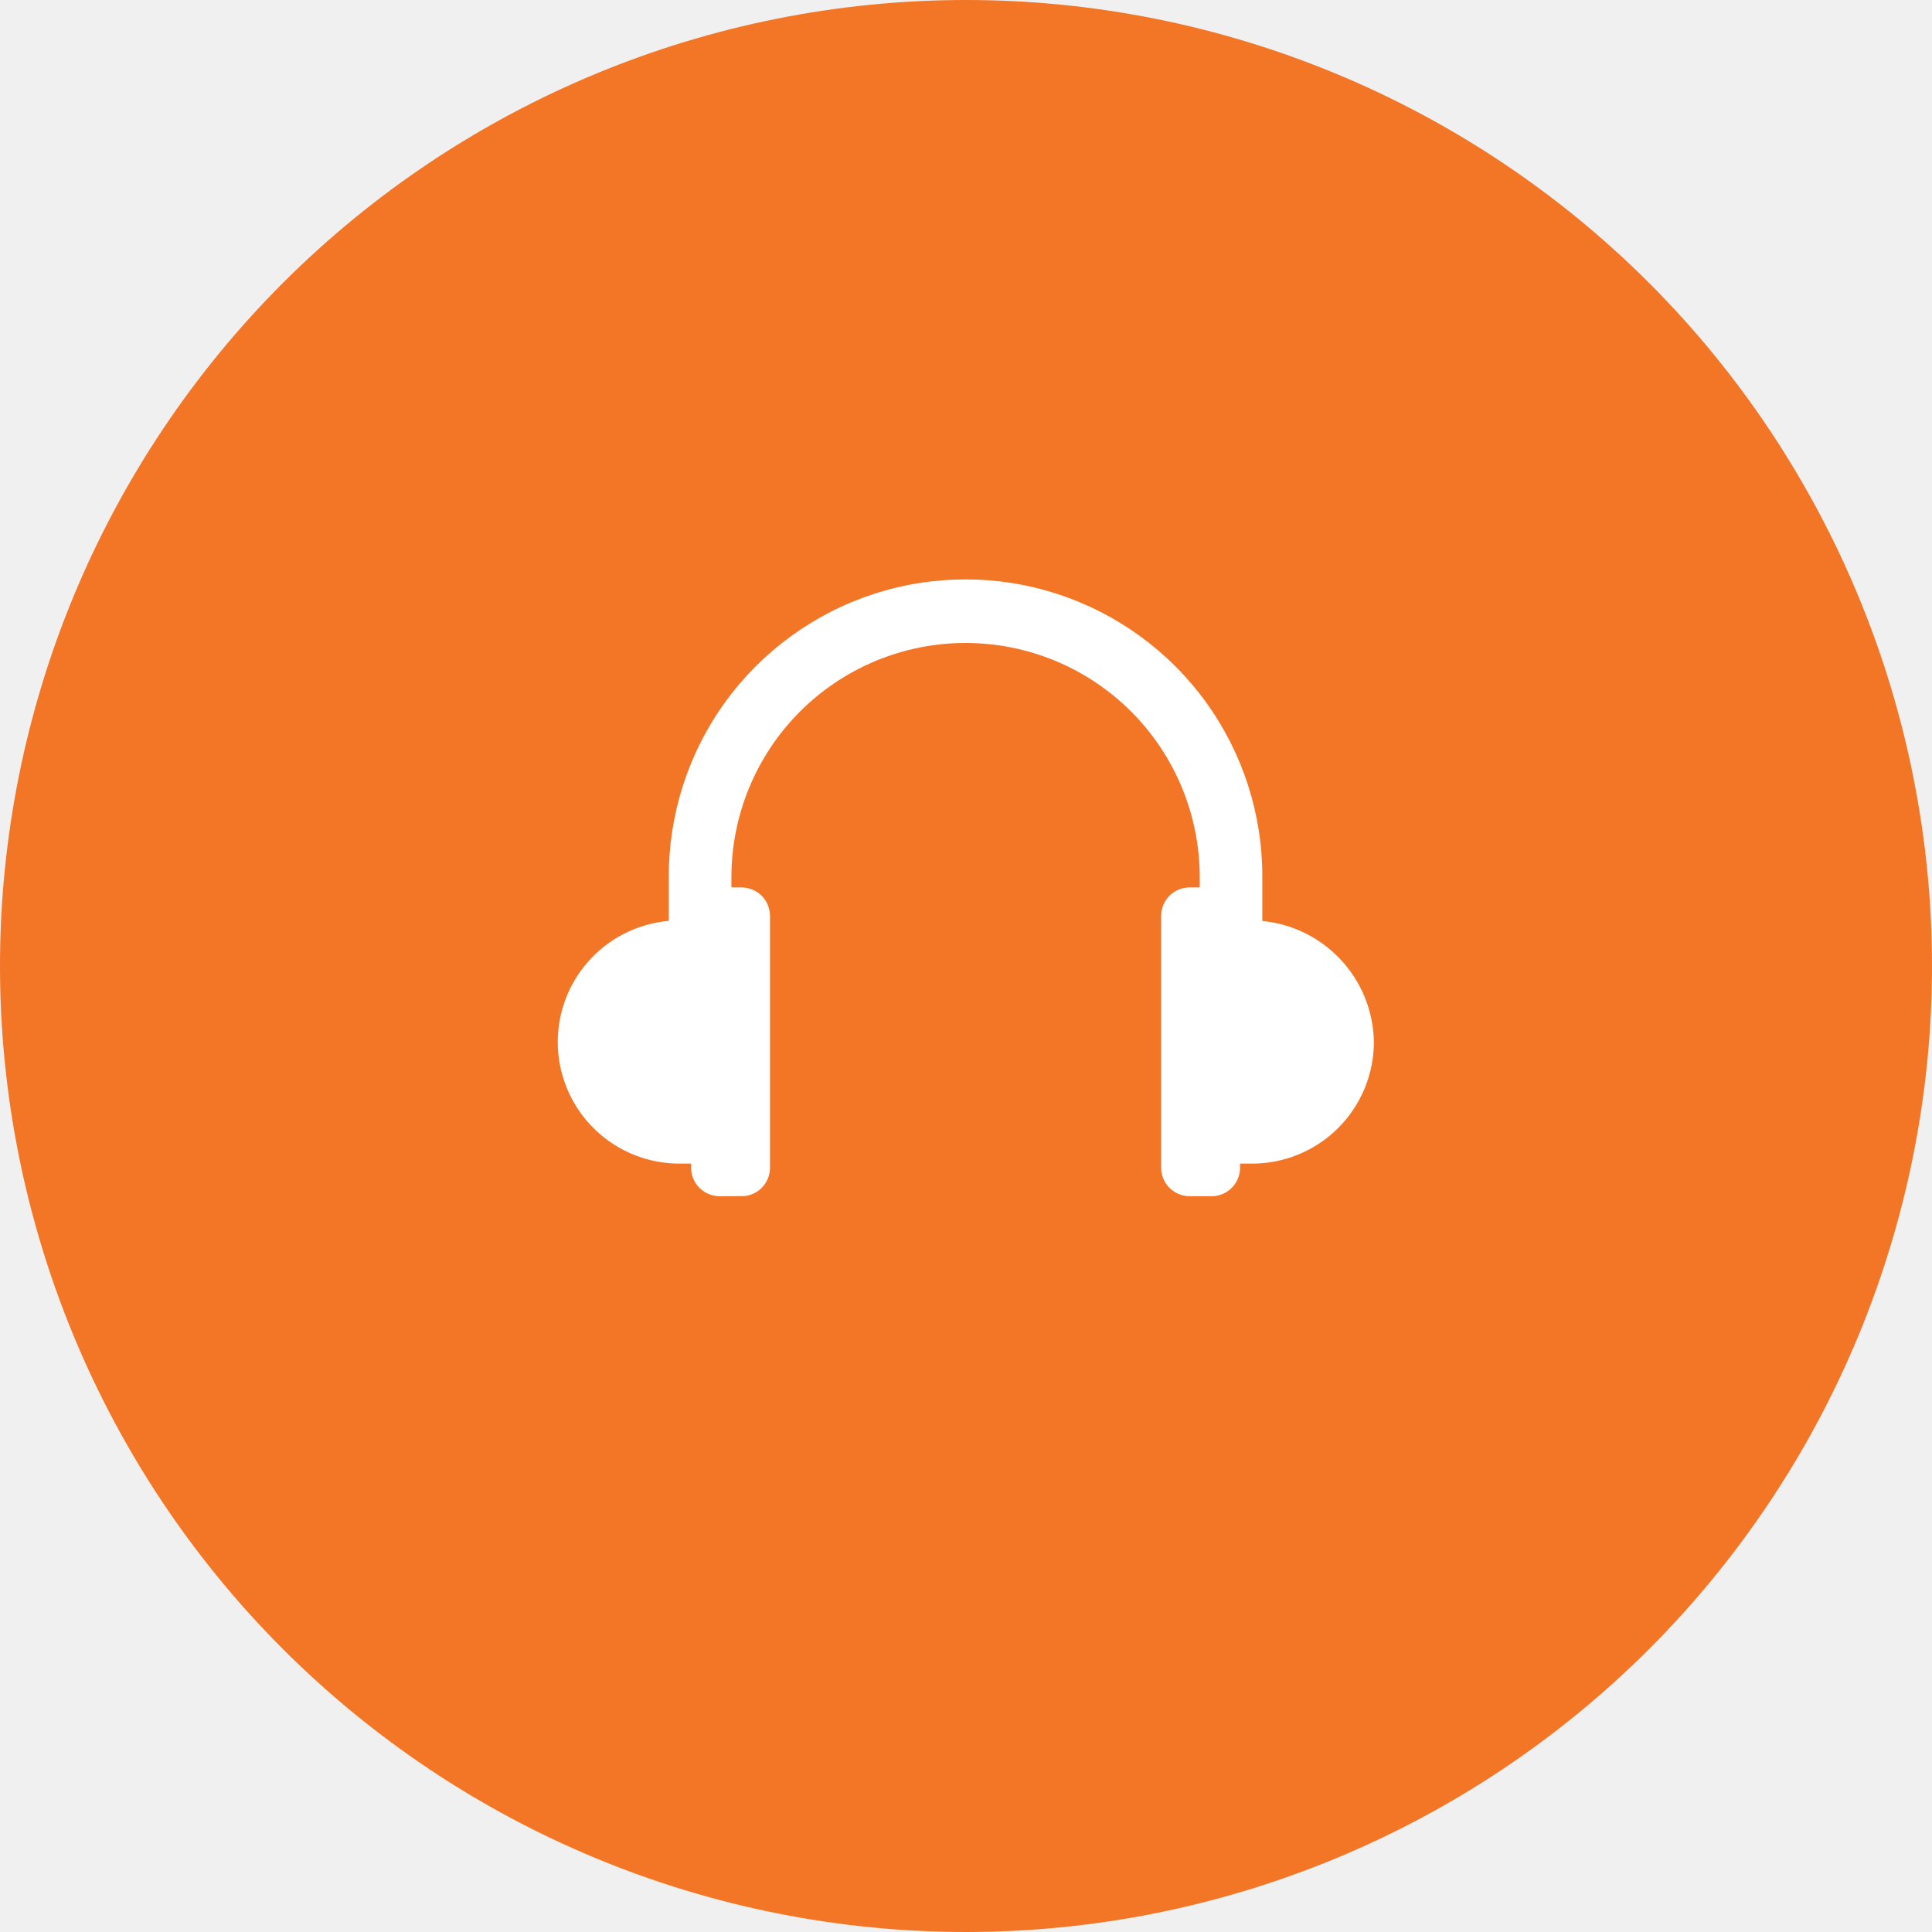
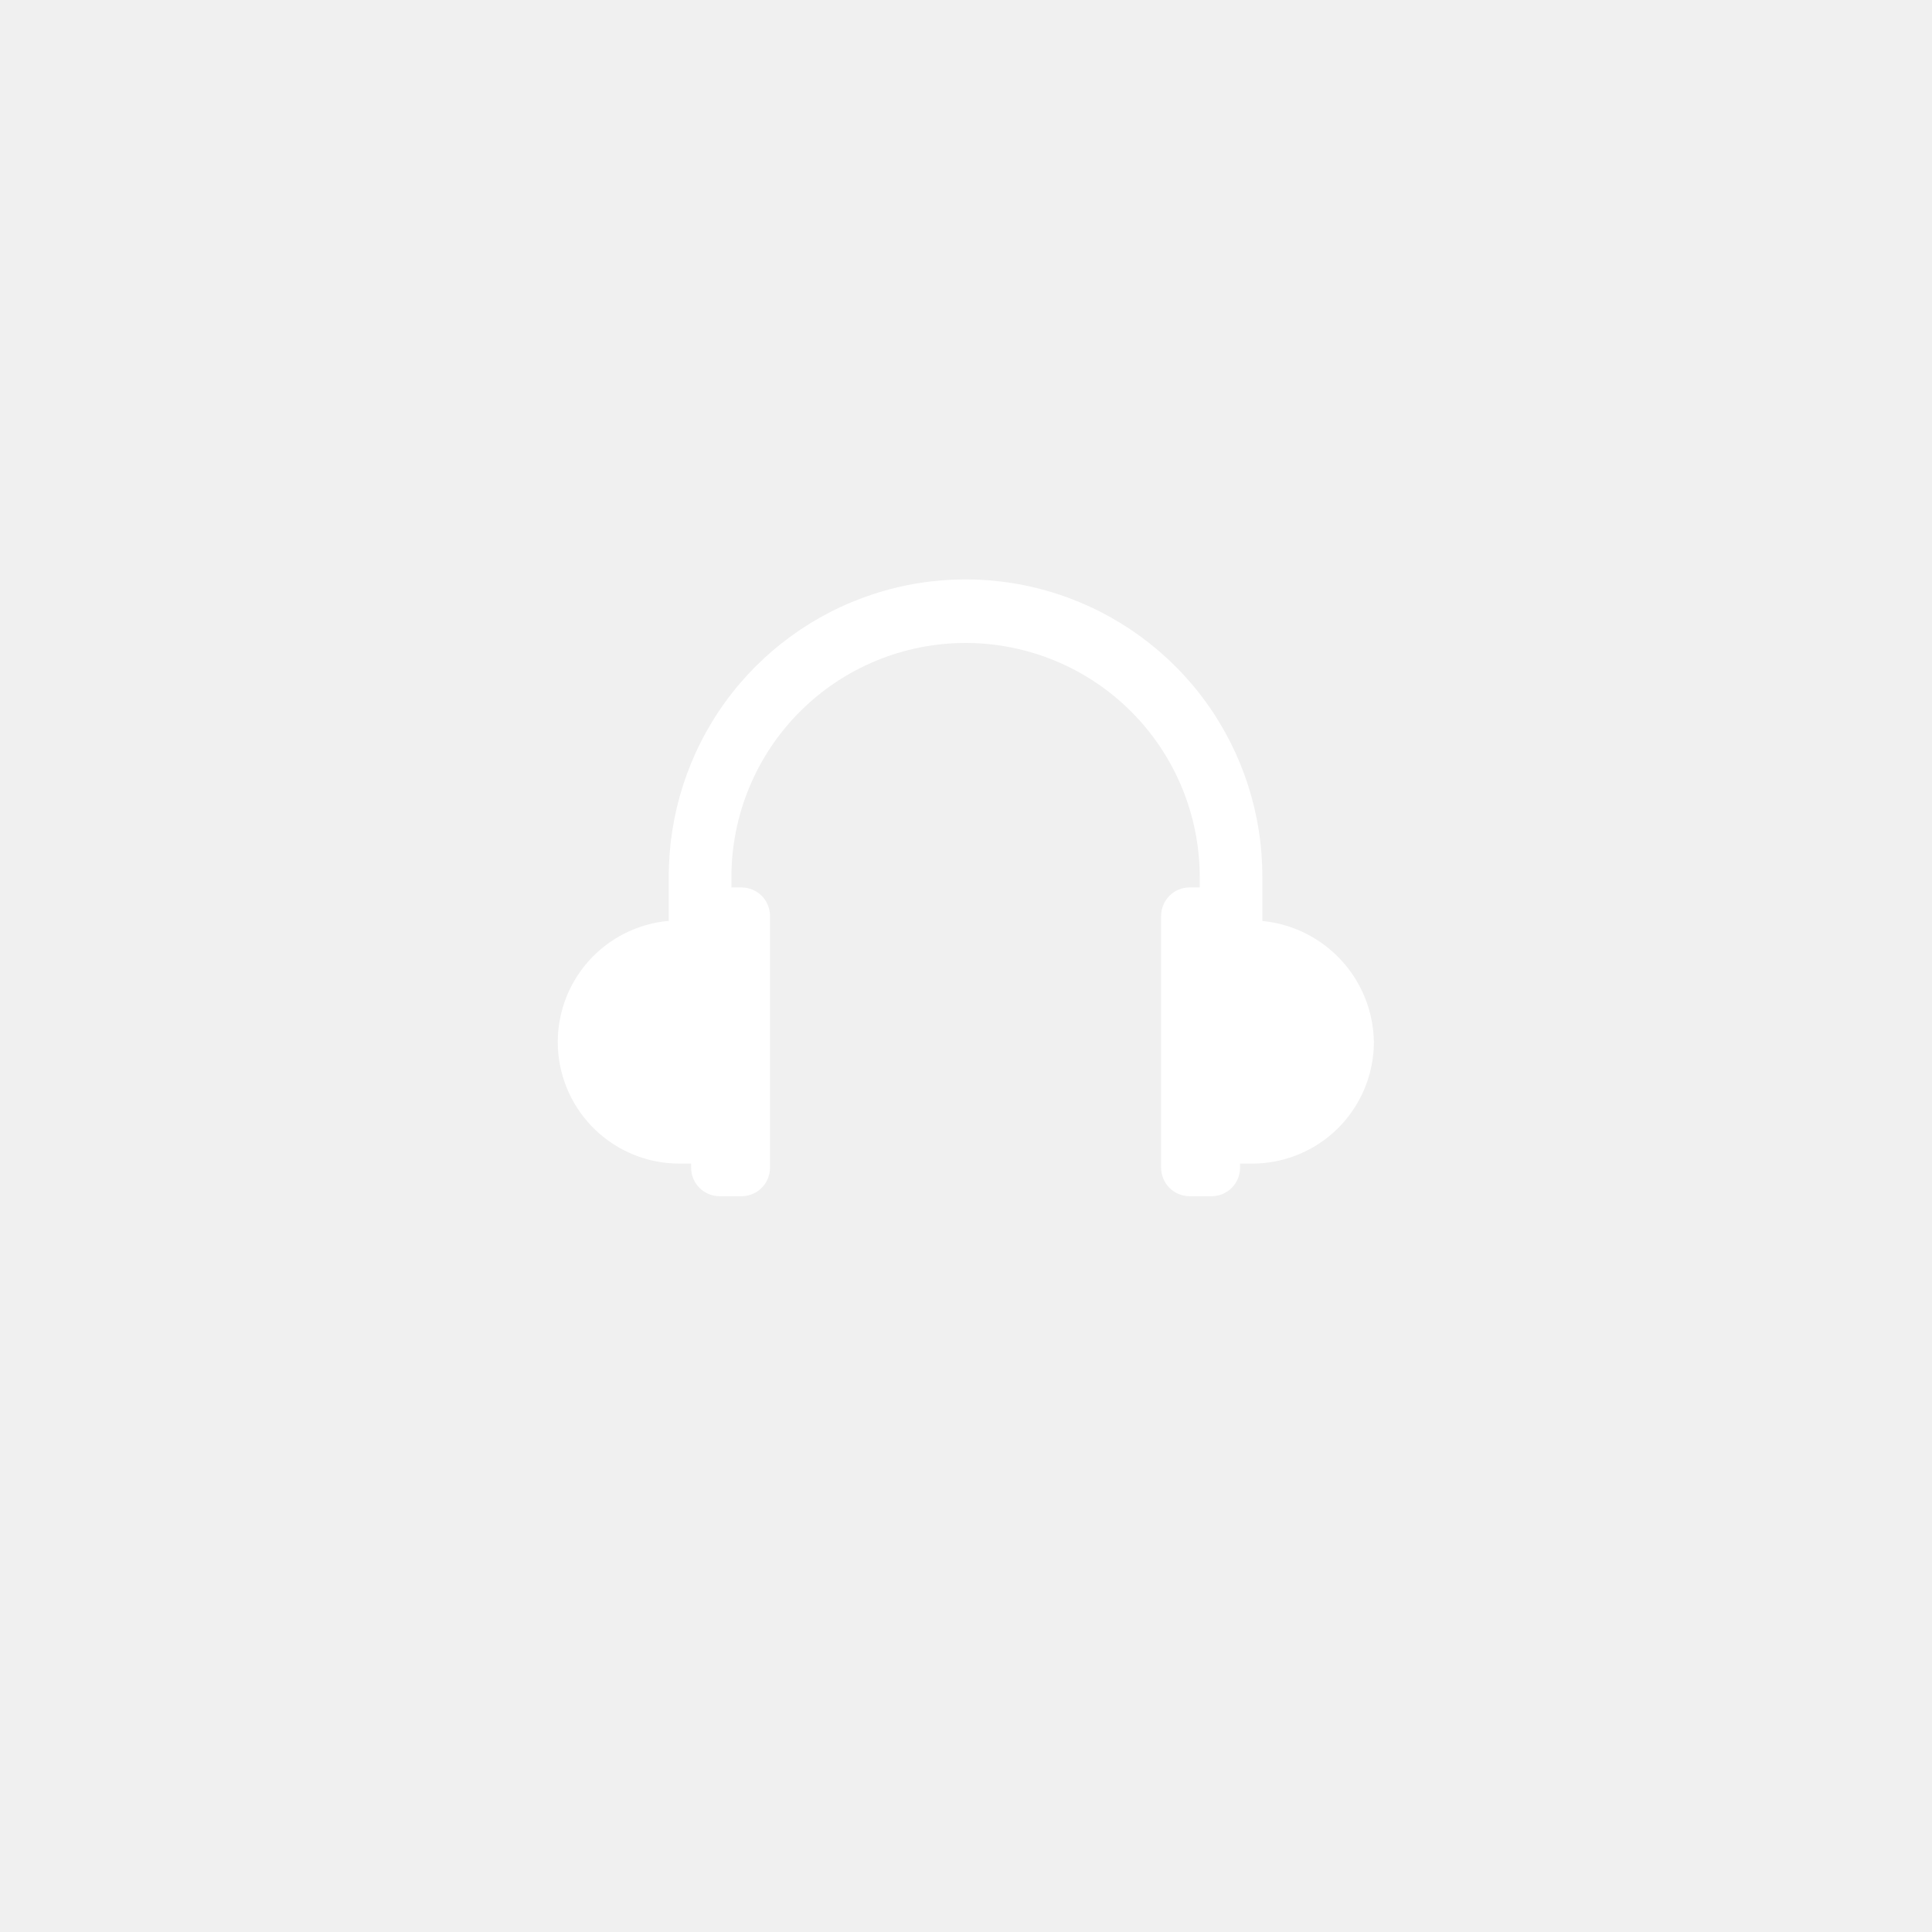
<svg xmlns="http://www.w3.org/2000/svg" viewBox="0 0 50 50" id="vector">
-   <path id="path" d="M 25 0 C 31.628 0 37.991 2.636 42.678 7.322 C 47.364 12.009 50 18.372 50 25 C 50 31.628 47.364 37.991 42.678 42.678 C 37.991 47.364 31.628 50 25 50 C 18.372 50 12.009 47.364 7.322 42.678 C 2.636 37.991 0 31.628 0 25 C 0 18.372 2.636 12.009 7.322 7.322 C 12.009 2.636 18.372 0 25 0 Z" fill="#f37626" />
  <path id="path_1" d="M 32.669 23.835 L 32.669 22.7 C 32.674 21.075 32.163 19.489 31.211 18.173 C 30.258 16.857 28.912 15.876 27.367 15.373 C 25.821 14.869 24.156 14.869 22.61 15.373 C 21.065 15.876 19.719 16.857 18.766 18.173 C 17.814 19.489 17.303 21.075 17.308 22.7 L 17.308 23.832 C 16.499 23.903 15.748 24.284 15.214 24.895 C 14.679 25.506 14.401 26.301 14.438 27.112 C 14.476 27.923 14.826 28.689 15.414 29.248 C 16.002 29.807 16.785 30.118 17.597 30.114 L 17.886 30.114 L 17.886 30.225 C 17.888 30.419 17.965 30.605 18.102 30.742 C 18.239 30.879 18.425 30.956 18.619 30.958 L 19.195 30.958 C 19.389 30.956 19.575 30.879 19.712 30.742 C 19.849 30.605 19.926 30.419 19.928 30.225 L 19.928 23.7 C 19.926 23.506 19.849 23.32 19.712 23.183 C 19.575 23.046 19.389 22.969 19.195 22.967 L 18.929 22.967 L 18.929 22.7 C 18.929 21.093 19.568 19.551 20.704 18.415 C 21.84 17.279 23.382 16.64 24.989 16.64 C 26.596 16.64 28.138 17.279 29.274 18.415 C 30.41 19.551 31.049 21.093 31.049 22.7 L 31.049 22.966 L 30.783 22.966 C 30.589 22.968 30.403 23.045 30.266 23.182 C 30.129 23.319 30.052 23.505 30.05 23.699 L 30.05 30.225 C 30.052 30.419 30.129 30.605 30.266 30.742 C 30.403 30.879 30.589 30.956 30.783 30.958 L 31.36 30.958 C 31.554 30.956 31.74 30.879 31.877 30.742 C 32.014 30.605 32.091 30.419 32.093 30.225 L 32.093 30.114 L 32.404 30.114 C 32.957 30.114 33.501 29.969 33.98 29.692 C 34.46 29.416 34.858 29.018 35.134 28.538 C 35.411 28.059 35.556 27.515 35.556 26.962 C 35.543 26.177 35.242 25.424 34.709 24.848 C 34.177 24.271 33.45 23.91 32.669 23.835 Z" fill="#ffffff" />
</svg>
